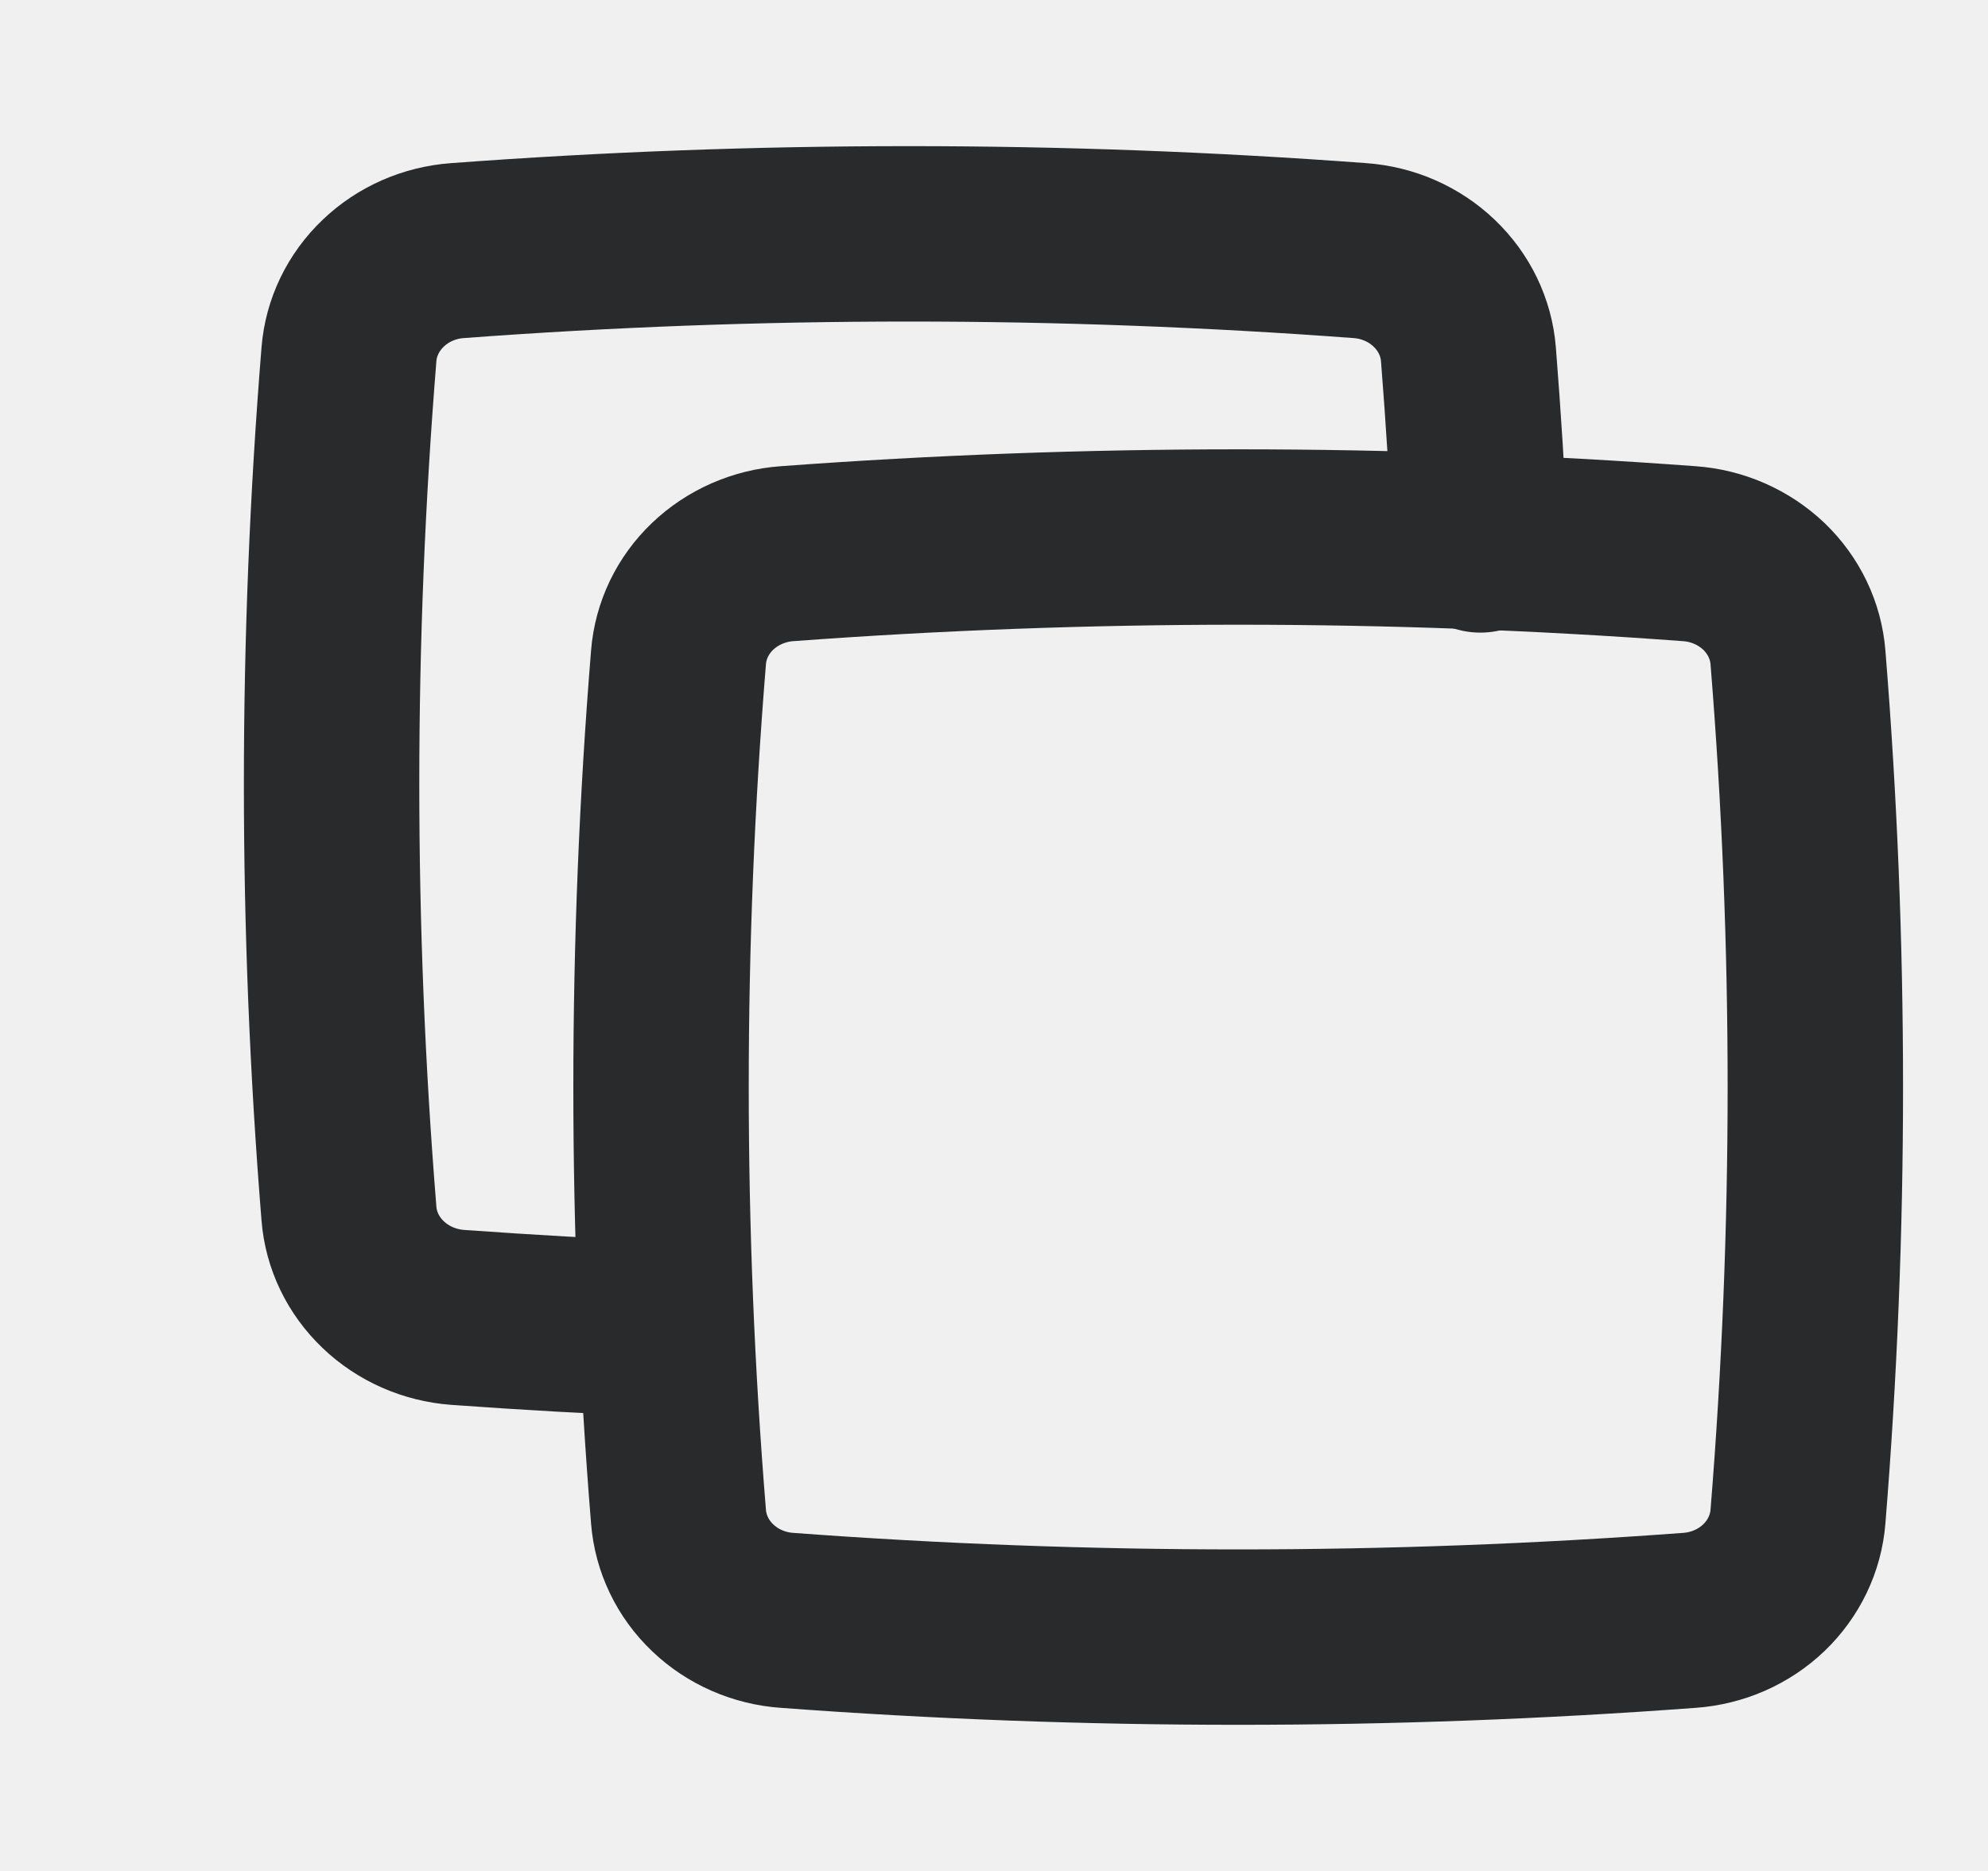
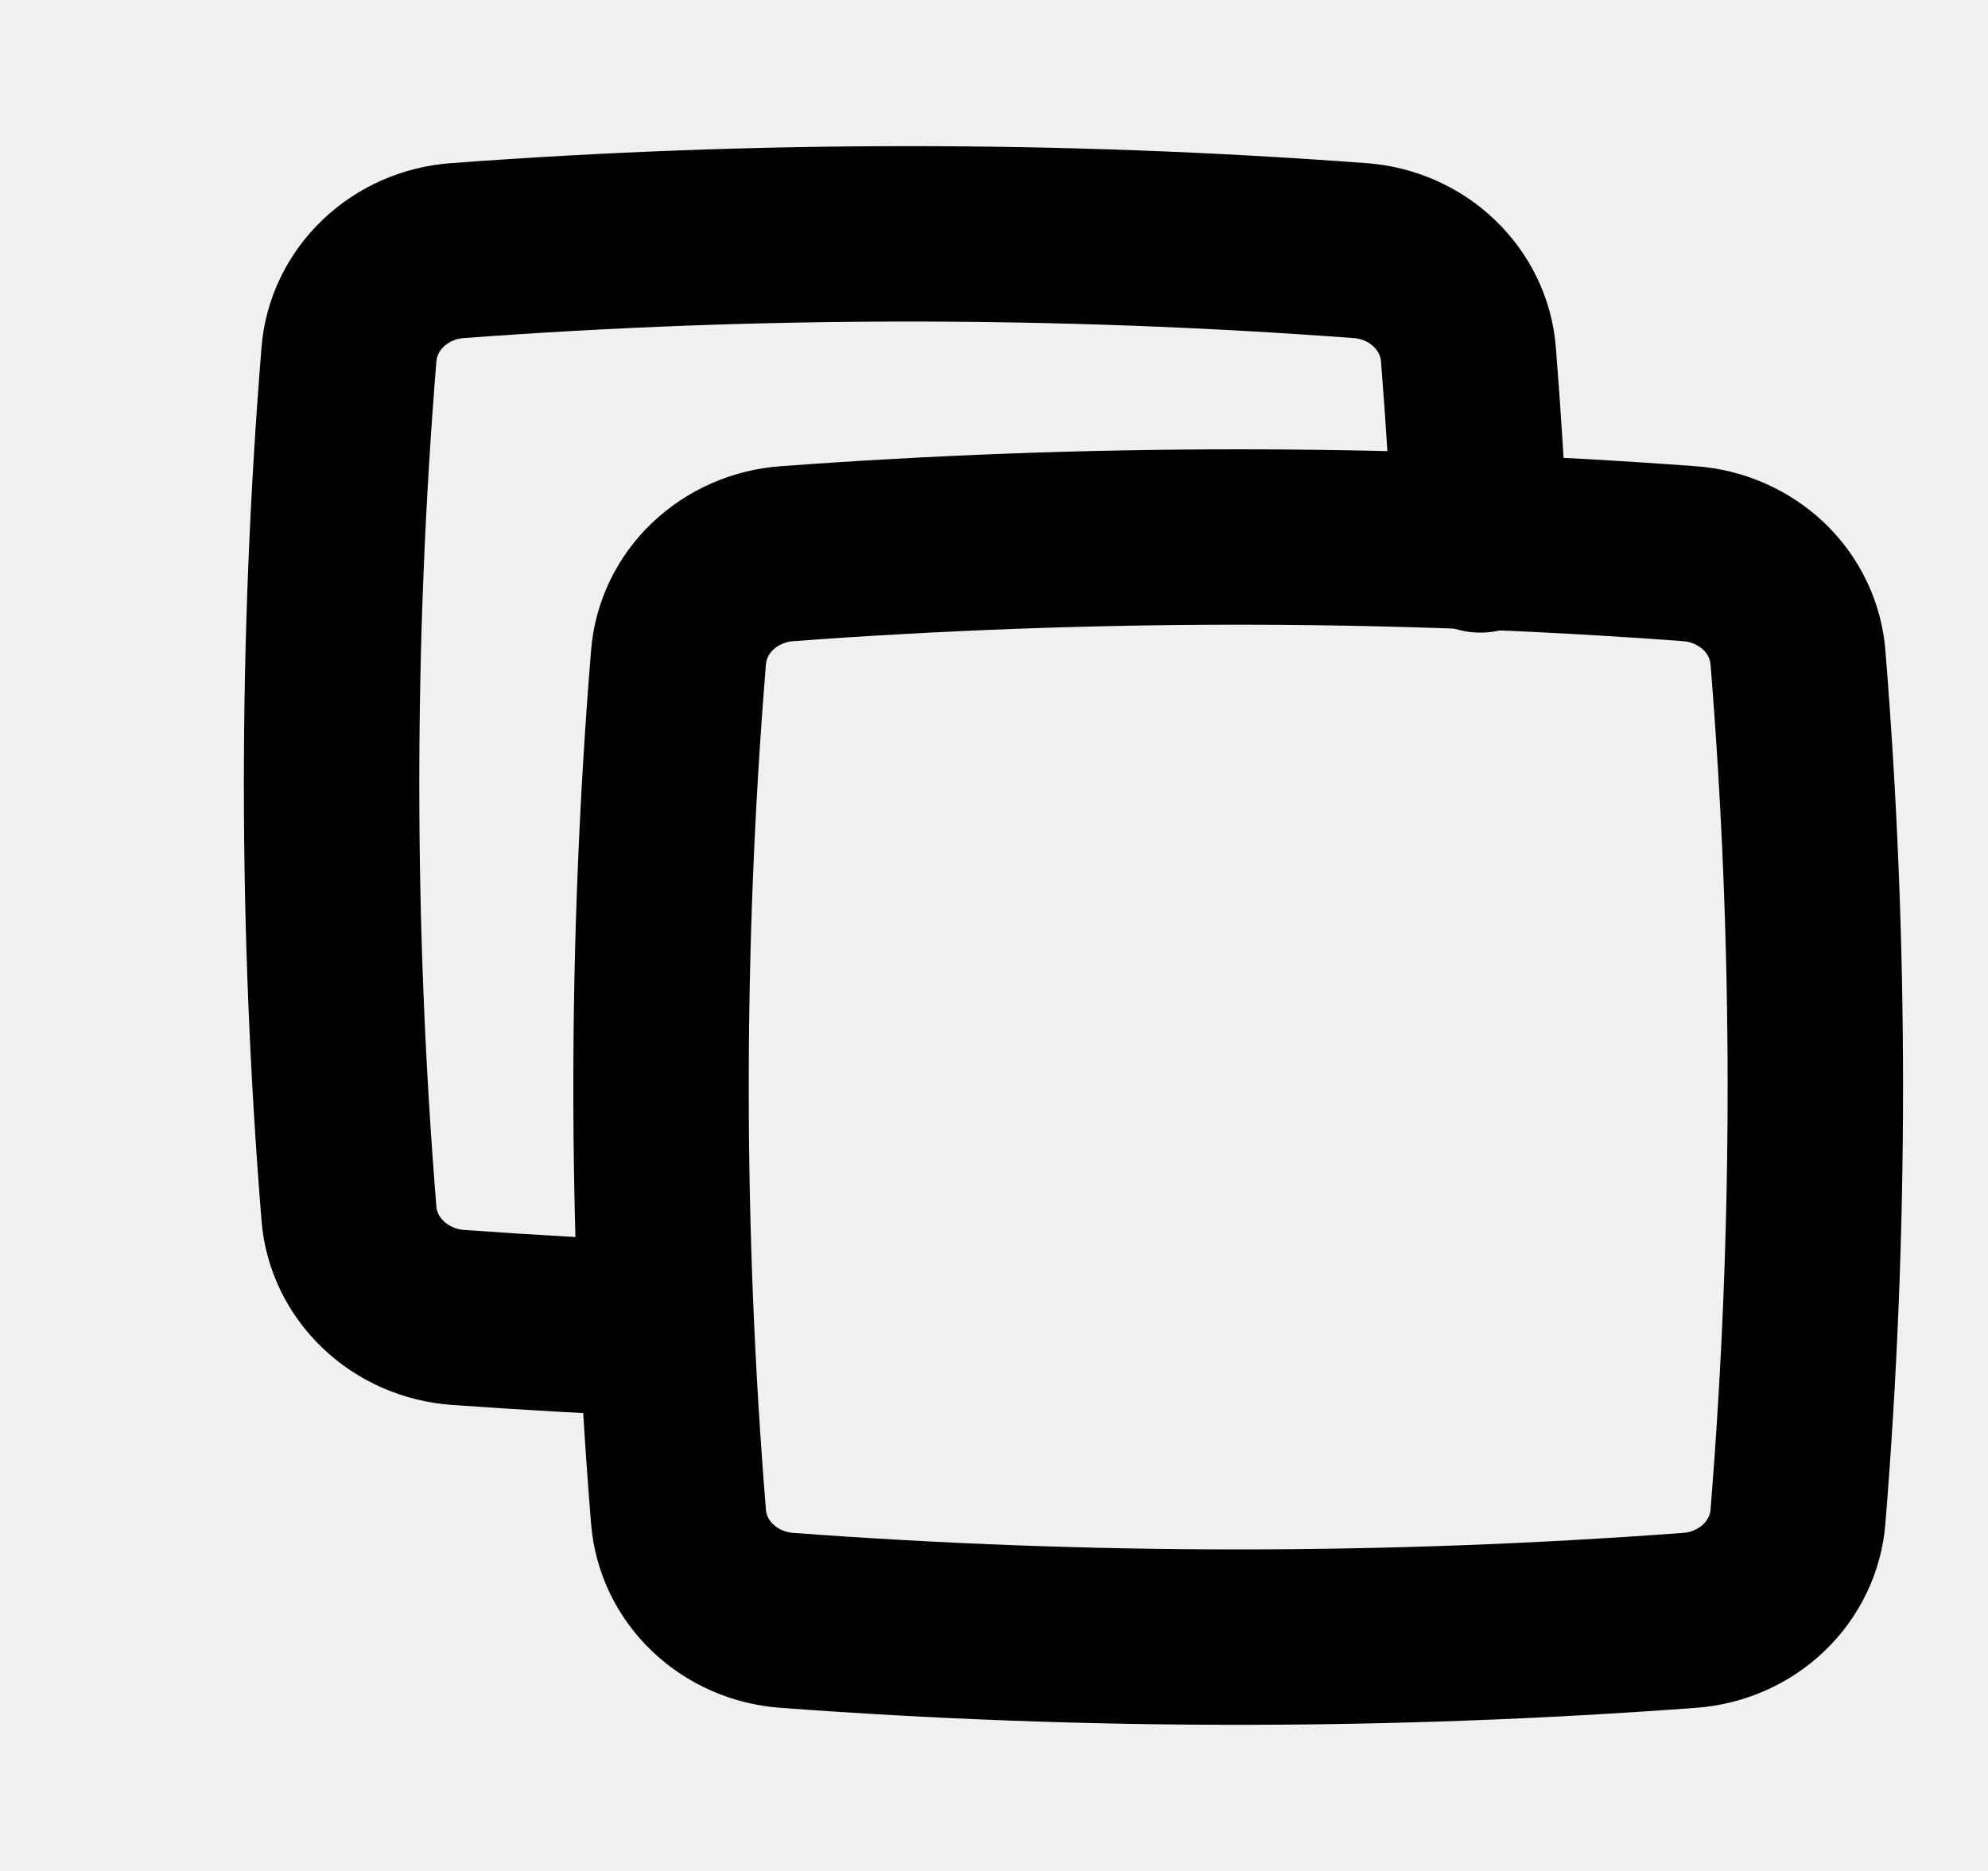
<svg xmlns="http://www.w3.org/2000/svg" width="17" height="16" viewBox="0 0 17 16" fill="none">
  <g clip-path="url(#clip0_8_2604)">
-     <path d="M12.659 4.66C12.634 4.116 12.6 3.573 12.557 3.03C12.539 2.801 12.435 2.585 12.264 2.422C12.094 2.259 11.868 2.16 11.628 2.143C9.06 1.952 6.481 1.952 3.913 2.143C3.673 2.16 3.447 2.259 3.277 2.422C3.106 2.585 3.002 2.801 2.984 3.03C2.786 5.476 2.786 7.932 2.984 10.378C3.002 10.608 3.106 10.823 3.277 10.986C3.447 11.149 3.673 11.248 3.913 11.266C4.512 11.309 5.1 11.343 5.683 11.365" stroke="#282A2C" stroke-width="1.5" stroke-linecap="round" stroke-linejoin="round" />
-     <path d="M5.802 12.969C5.82 13.199 5.923 13.415 6.094 13.578C6.264 13.741 6.49 13.84 6.73 13.857C9.298 14.048 11.878 14.048 14.446 13.857C14.687 13.84 14.912 13.741 15.083 13.578C15.253 13.415 15.357 13.199 15.375 12.969C15.573 10.524 15.573 8.068 15.375 5.623C15.357 5.393 15.253 5.177 15.083 5.014C14.912 4.852 14.687 4.752 14.446 4.735C11.878 4.545 9.298 4.545 6.73 4.735C6.49 4.752 6.264 4.852 6.094 5.014C5.923 5.177 5.82 5.393 5.802 5.623C5.603 8.068 5.603 10.524 5.802 12.969Z" stroke="#282A2C" stroke-width="1.5" stroke-linecap="round" stroke-linejoin="round" />
+     <path d="M12.659 4.66C12.634 4.116 12.6 3.573 12.557 3.03C12.539 2.801 12.435 2.585 12.264 2.422C12.094 2.259 11.868 2.16 11.628 2.143C9.06 1.952 6.481 1.952 3.913 2.143C3.673 2.16 3.447 2.259 3.277 2.422C3.106 2.585 3.002 2.801 2.984 3.03C2.786 5.476 2.786 7.932 2.984 10.378C3.002 10.608 3.106 10.823 3.277 10.986C3.447 11.149 3.673 11.248 3.913 11.266C4.512 11.309 5.1 11.343 5.683 11.365" stroke="currentColor" stroke-width="1.5" stroke-linecap="round" stroke-linejoin="round" />
+     <path d="M5.802 12.969C5.82 13.199 5.923 13.415 6.094 13.578C6.264 13.741 6.49 13.84 6.73 13.857C9.298 14.048 11.878 14.048 14.446 13.857C14.687 13.84 14.912 13.741 15.083 13.578C15.253 13.415 15.357 13.199 15.375 12.969C15.573 10.524 15.573 8.068 15.375 5.623C15.357 5.393 15.253 5.177 15.083 5.014C14.912 4.852 14.687 4.752 14.446 4.735C11.878 4.545 9.298 4.545 6.73 4.735C6.49 4.752 6.264 4.852 6.094 5.014C5.923 5.177 5.82 5.393 5.802 5.623C5.603 8.068 5.603 10.524 5.802 12.969Z" stroke="currentColor" stroke-width="1.5" stroke-linecap="round" stroke-linejoin="round" />
  </g>
  <defs>
    <clipPath id="clip0_8_2604">
      <rect width="16" height="16" fill="white" transform="translate(0.856934)" />
    </clipPath>
  </defs>
</svg>
